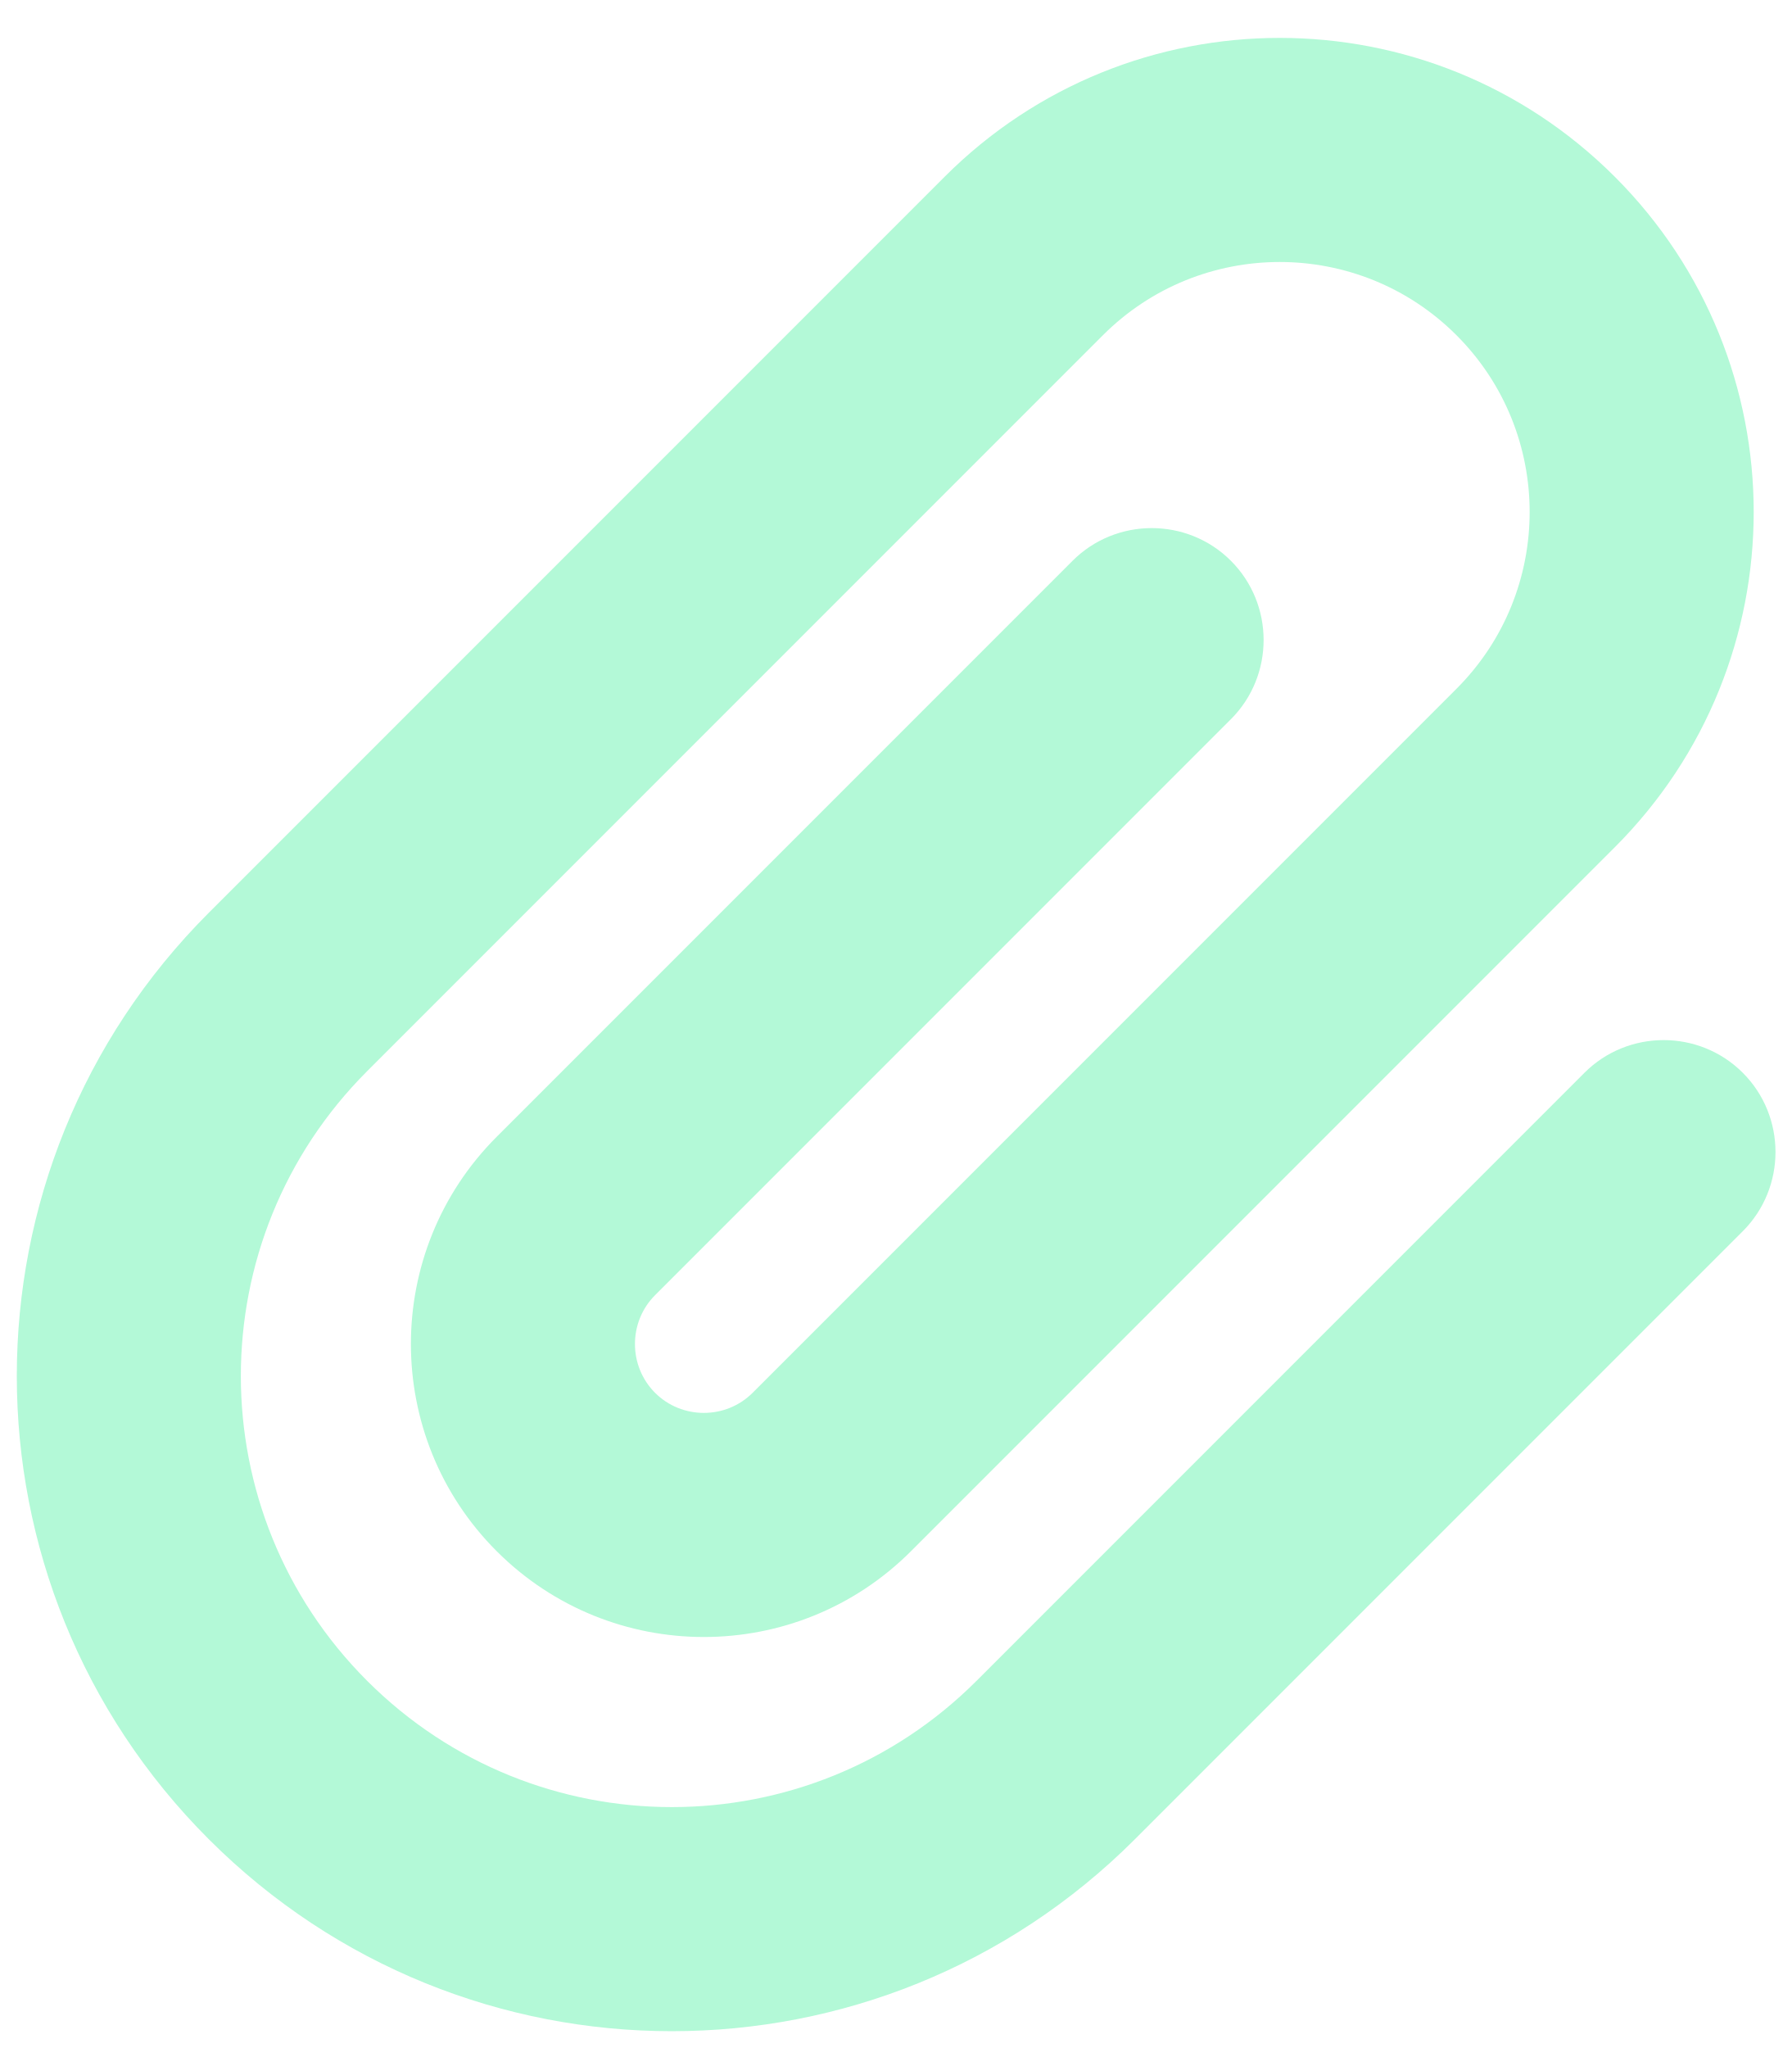
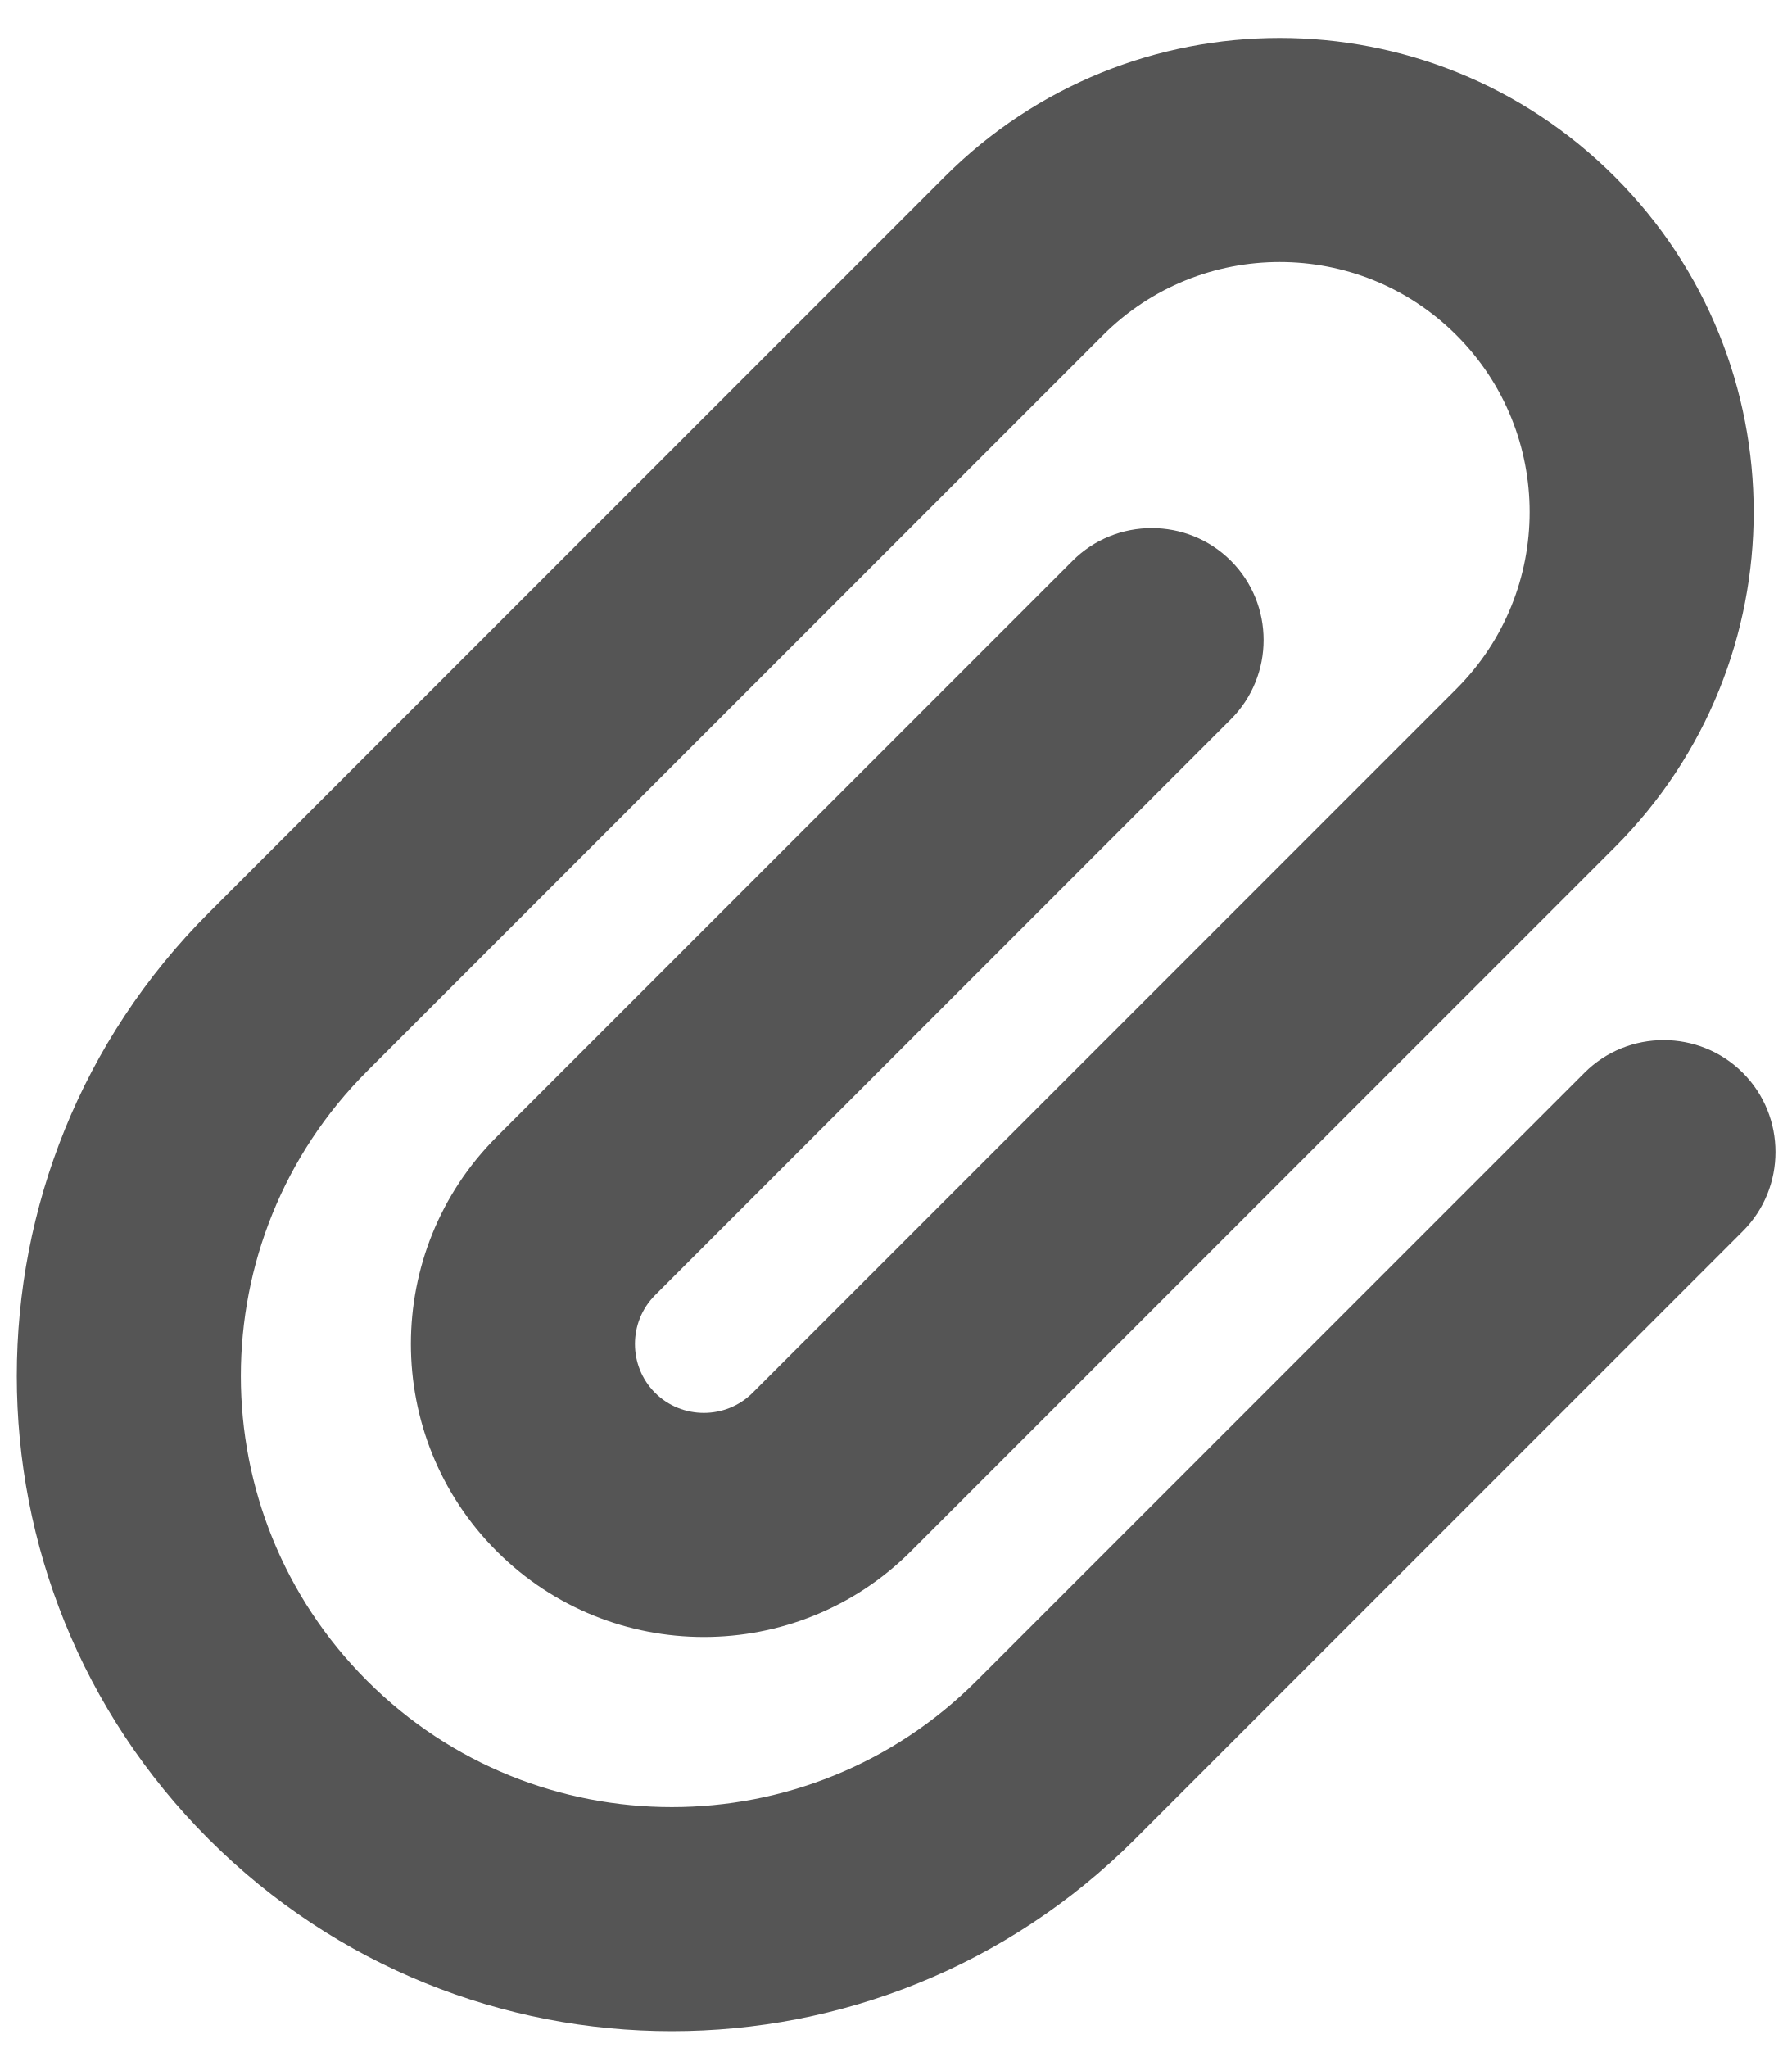
<svg xmlns="http://www.w3.org/2000/svg" viewBox="0 0 448 512">
-   <path fill="#B3F9D7" d="M364.2 83.8c-24.4-24.4-64-24.4-88.4 0l-184 184c-42.1 42.1-42.1 110.3 0 152.4s110.3 42.1 152.4 0l152-152c10.9-10.9 28.7-10.9 39.6 0s10.9 28.7 0 39.6l-152 152c-64 64-167.6 64-231.6 0s-64-167.6 0-231.6l184-184c46.3-46.3 121.3-46.3 167.6 0s46.3 121.3 0 167.6l-176 176c-28.6 28.6-75 28.6-103.6 0s-28.6-75 0-103.6l144-144c10.9-10.9 28.7-10.9 39.6 0s10.9 28.7 0 39.6l-144 144c-6.7 6.7-6.7 17.7 0 24.4s17.7 6.7 24.4 0l176-176c24.4-24.4 24.4-64 0-88.4z" />
+   <path fill=" #555" d="M364.2 83.8c-24.4-24.4-64-24.4-88.4 0l-184 184c-42.1 42.1-42.1 110.3 0 152.4s110.3 42.1 152.4 0l152-152c10.9-10.9 28.7-10.9 39.6 0s10.9 28.7 0 39.6l-152 152c-64 64-167.6 64-231.6 0s-64-167.6 0-231.6l184-184c46.3-46.3 121.3-46.3 167.6 0s46.3 121.3 0 167.6l-176 176c-28.6 28.6-75 28.6-103.6 0s-28.6-75 0-103.6l144-144c10.9-10.9 28.7-10.9 39.6 0s10.9 28.7 0 39.6l-144 144c-6.7 6.7-6.7 17.7 0 24.4s17.7 6.7 24.4 0l176-176c24.4-24.4 24.4-64 0-88.4z" />
</svg>
